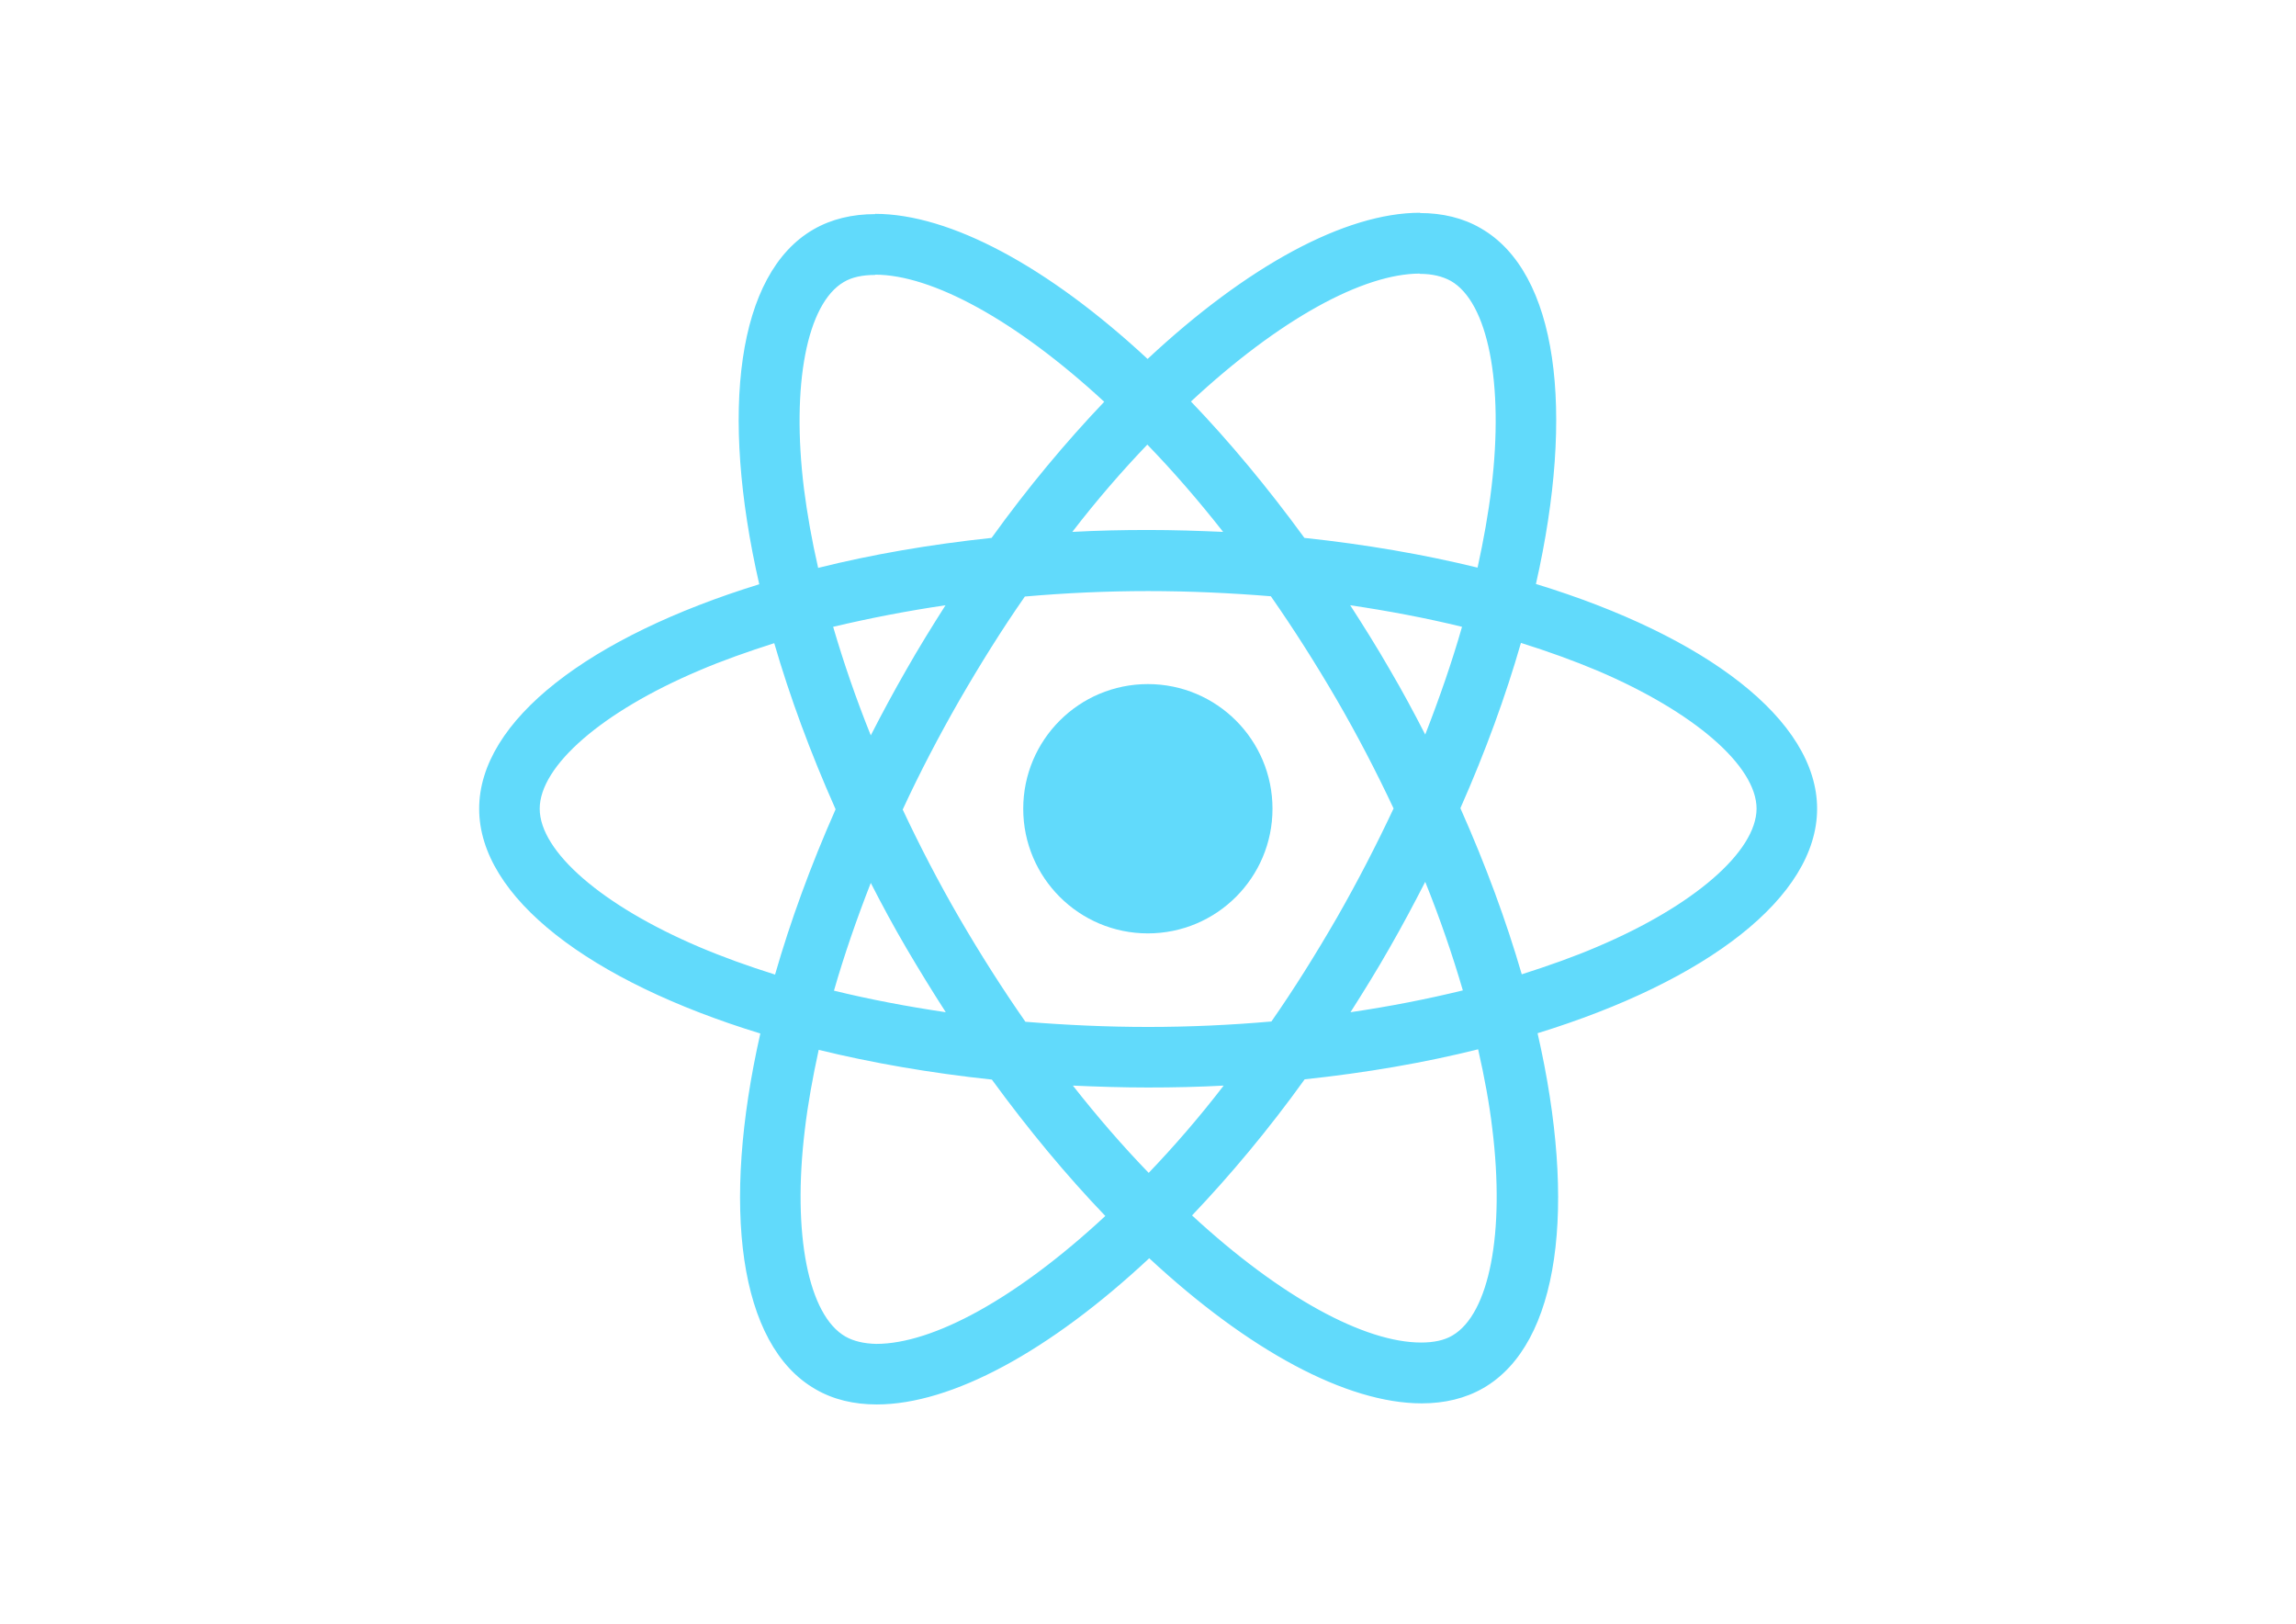
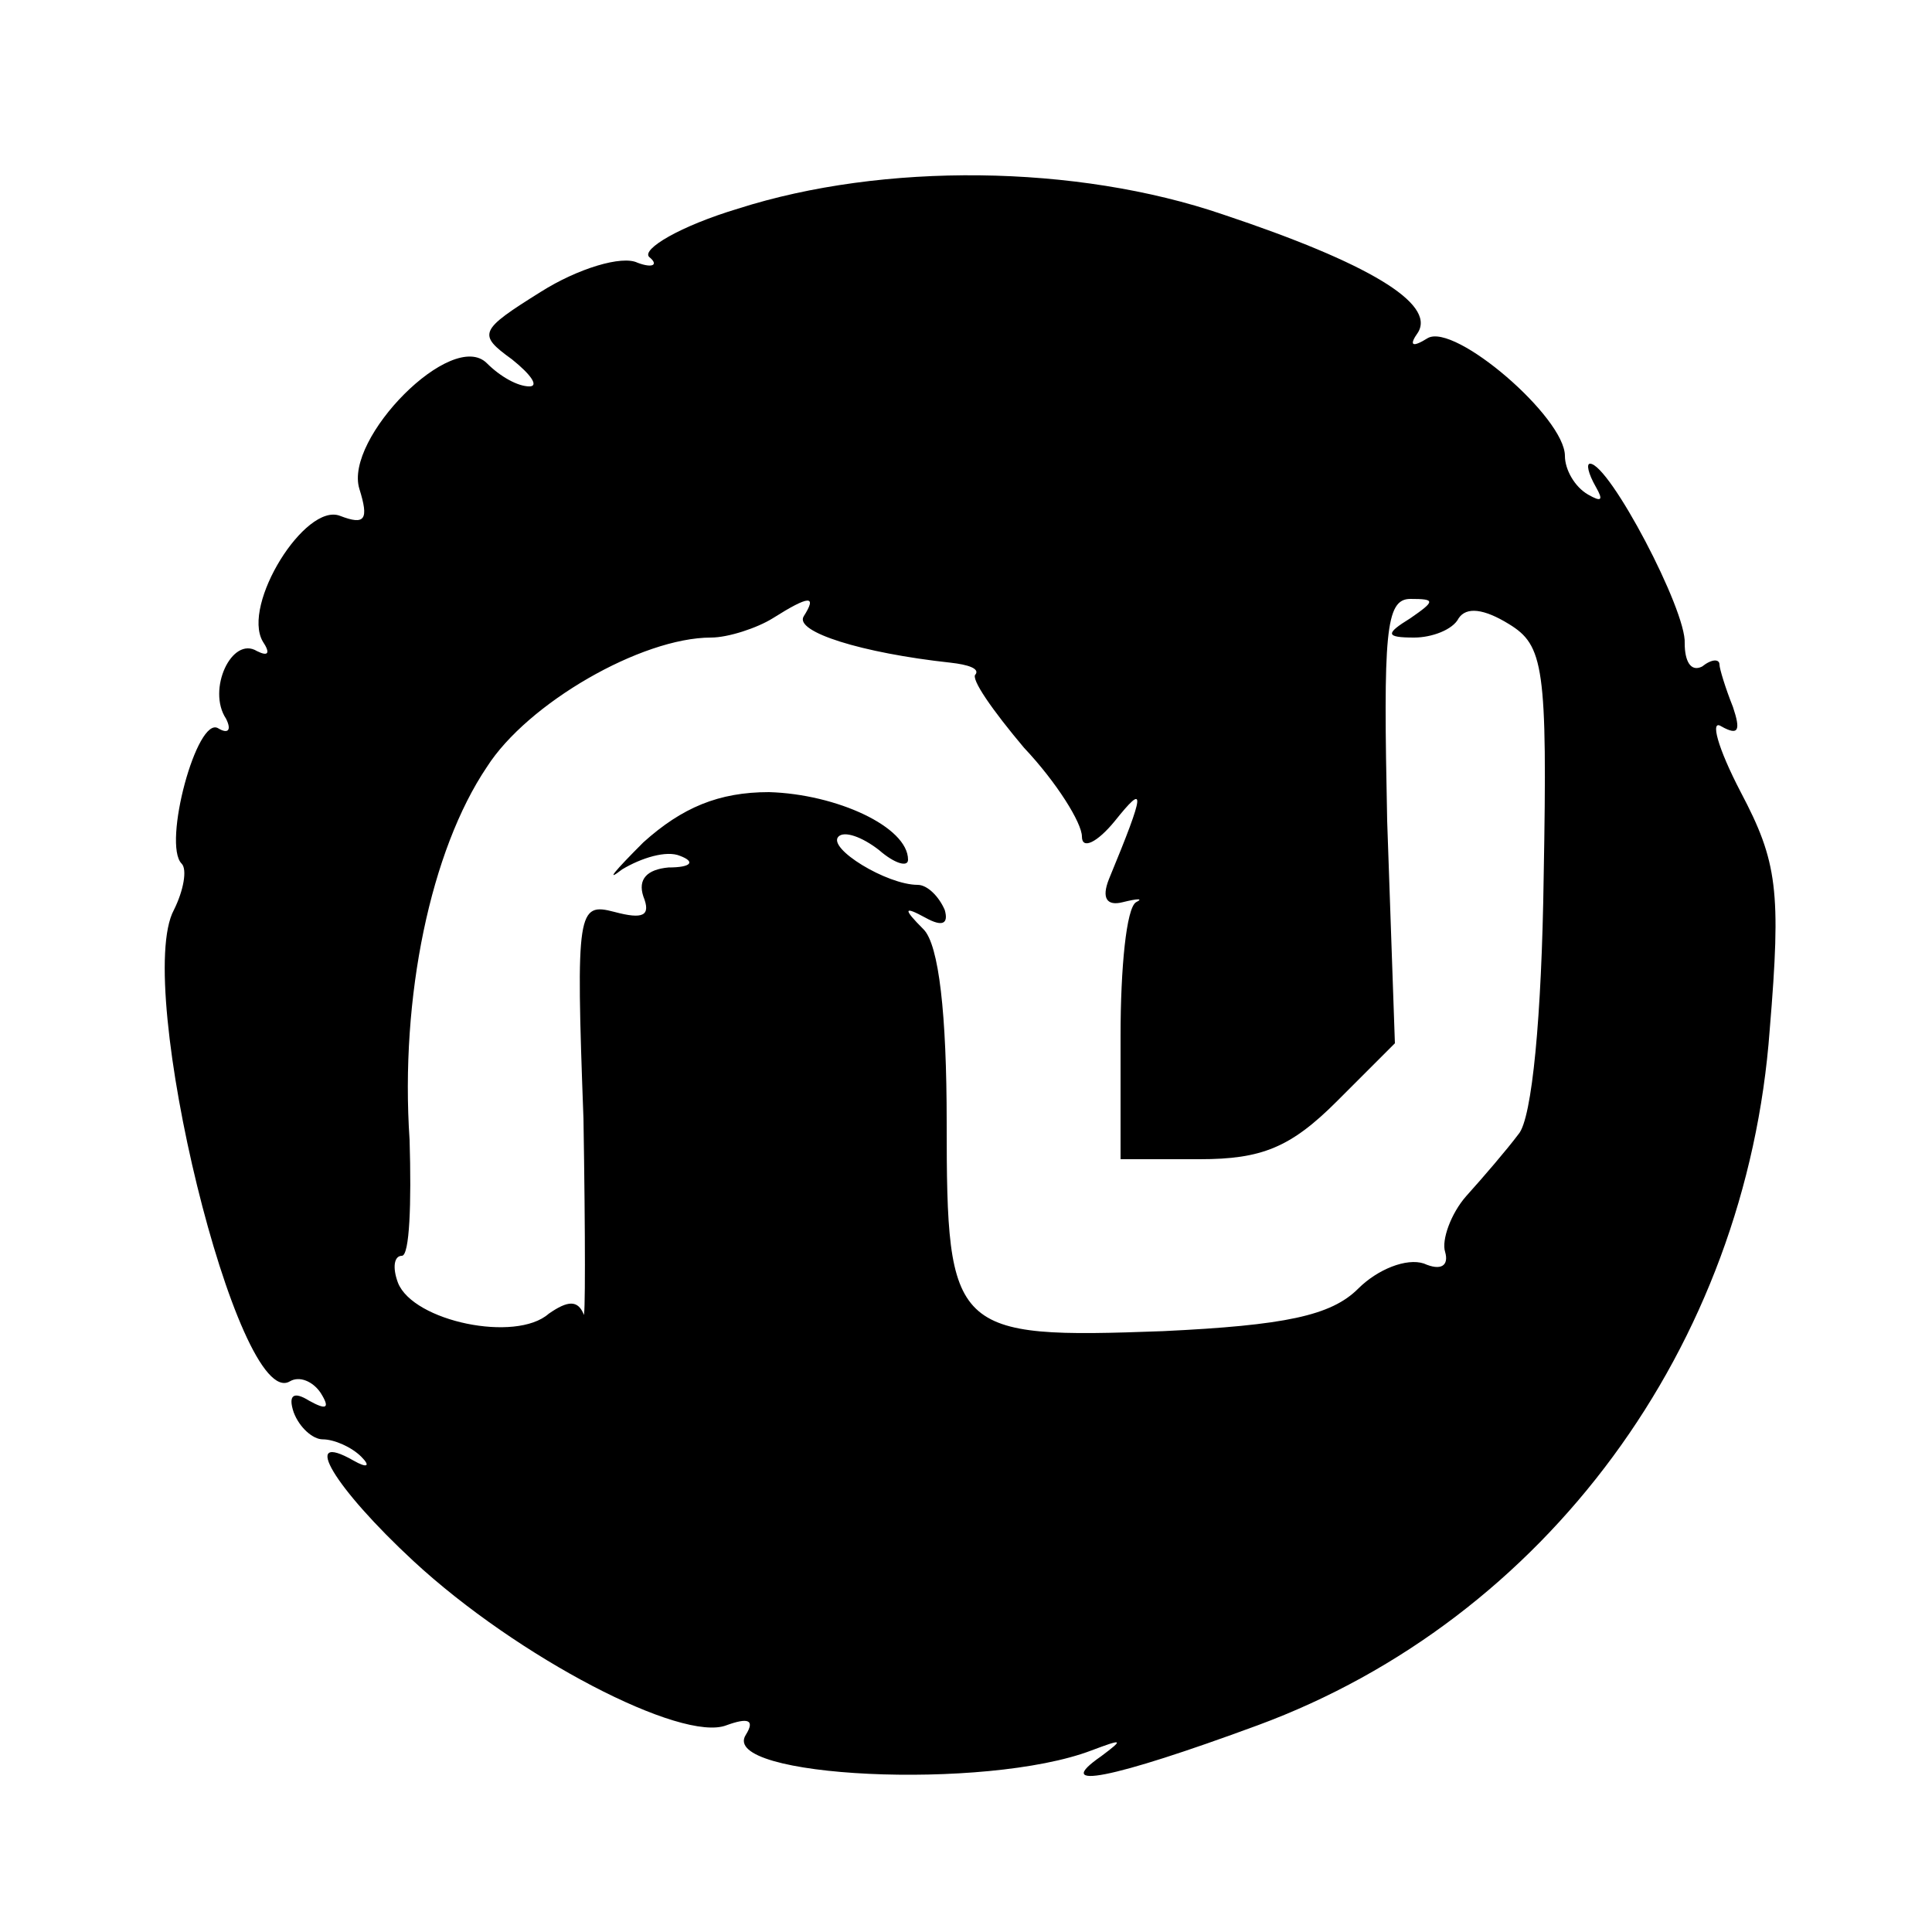
- <svg xmlns="http://www.w3.org/2000/svg" viewBox="0 0 841.9 595.3">
-   <g fill="#61DAFB">
-     <path d="M666.3 296.5c0-32.5-40.7-63.3-103.1-82.4 14.4-63.6 8-114.2-20.2-130.4-6.5-3.8-14.1-5.6-22.4-5.6v22.3c4.6 0 8.3.9 11.4 2.6 13.6 7.8 19.5 37.5 14.9 75.7-1.1 9.4-2.9 19.3-5.1 29.4-19.6-4.8-41-8.5-63.5-10.9-13.5-18.5-27.5-35.3-41.6-50 32.6-30.3 63.2-46.9 84-46.9V78c-27.5 0-63.5 19.6-99.9 53.6-36.4-33.8-72.4-53.2-99.9-53.2v22.3c20.7 0 51.4 16.5 84 46.6-14 14.7-28 31.4-41.3 49.9-22.6 2.4-44 6.1-63.6 11-2.3-10-4-19.7-5.2-29-4.7-38.2 1.1-67.9 14.6-75.8 3-1.8 6.9-2.6 11.5-2.6V78.5c-8.4 0-16 1.8-22.6 5.6-28.1 16.2-34.4 66.7-19.9 130.1-62.2 19.2-102.7 49.9-102.7 82.3 0 32.5 40.7 63.3 103.1 82.4-14.4 63.6-8 114.2 20.2 130.4 6.5 3.8 14.1 5.6 22.5 5.6 27.5 0 63.5-19.6 99.9-53.6 36.4 33.8 72.4 53.2 99.9 53.2 8.4 0 16-1.8 22.6-5.6 28.1-16.2 34.4-66.7 19.9-130.1 62-19.1 102.5-49.9 102.5-82.3zm-130.2-66.7c-3.7 12.9-8.3 26.2-13.5 39.5-4.1-8-8.4-16-13.1-24-4.6-8-9.5-15.8-14.4-23.4 14.2 2.1 27.9 4.7 41 7.9zm-45.8 106.5c-7.8 13.5-15.8 26.3-24.1 38.2-14.9 1.3-30 2-45.2 2-15.1 0-30.2-.7-45-1.9-8.3-11.9-16.4-24.6-24.2-38-7.6-13.1-14.5-26.4-20.8-39.8 6.2-13.4 13.2-26.8 20.7-39.9 7.8-13.5 15.8-26.3 24.1-38.2 14.9-1.3 30-2 45.2-2 15.1 0 30.2.7 45 1.9 8.3 11.9 16.4 24.6 24.2 38 7.6 13.1 14.5 26.4 20.8 39.8-6.3 13.4-13.2 26.8-20.7 39.9zm32.3-13c5.4 13.4 10 26.8 13.8 39.8-13.1 3.2-26.9 5.9-41.2 8 4.9-7.7 9.8-15.6 14.4-23.7 4.6-8 8.9-16.1 13-24.1zM421.2 430c-9.3-9.6-18.6-20.3-27.8-32 9 .4 18.2.7 27.5.7 9.4 0 18.7-.2 27.8-.7-9 11.7-18.3 22.4-27.5 32zm-74.4-58.9c-14.2-2.1-27.9-4.7-41-7.9 3.7-12.9 8.3-26.2 13.5-39.5 4.1 8 8.4 16 13.1 24 4.7 8 9.5 15.8 14.4 23.4zM420.7 163c9.3 9.6 18.6 20.3 27.8 32-9-.4-18.2-.7-27.5-.7-9.4 0-18.7.2-27.8.7 9-11.7 18.3-22.4 27.5-32zm-74 58.9c-4.9 7.7-9.8 15.6-14.4 23.7-4.6 8-8.9 16-13 24-5.4-13.4-10-26.8-13.8-39.8 13.1-3.1 26.9-5.8 41.2-7.9zm-90.5 125.2c-35.4-15.1-58.3-34.9-58.3-50.6 0-15.7 22.9-35.6 58.3-50.6 8.6-3.7 18-7 27.7-10.1 5.7 19.6 13.2 40 22.5 60.9-9.2 20.8-16.6 41.1-22.2 60.6-9.9-3.1-19.3-6.5-28-10.2zM310 490c-13.6-7.8-19.5-37.5-14.9-75.7 1.1-9.4 2.9-19.3 5.1-29.4 19.6 4.8 41 8.5 63.5 10.9 13.5 18.5 27.5 35.3 41.6 50-32.6 30.3-63.2 46.9-84 46.9-4.5-.1-8.3-1-11.3-2.7zm237.2-76.2c4.7 38.2-1.1 67.9-14.6 75.8-3 1.8-6.9 2.6-11.5 2.6-20.7 0-51.4-16.5-84-46.6 14-14.7 28-31.4 41.3-49.9 22.6-2.4 44-6.1 63.6-11 2.3 10.1 4.1 19.8 5.2 29.1zm38.5-66.7c-8.6 3.7-18 7-27.7 10.1-5.7-19.6-13.2-40-22.5-60.9 9.2-20.8 16.6-41.1 22.2-60.6 9.9 3.1 19.3 6.5 28.1 10.2 35.4 15.1 58.3 34.9 58.3 50.6-.1 15.7-23 35.6-58.4 50.6zM320.8 78.4z" />
-     <circle cx="420.9" cy="296.5" r="45.7" />
-     <path d="M520.5 78.1z" />
+ <svg xmlns="http://www.w3.org/2000/svg" version="1.0" width="100pt" height="100pt" viewBox="0 0 100 100" preserveAspectRatio="xMidYMid meet">
+   <g transform="translate(0,100) scale(0.1,-0.1)" fill="#000000" stroke="none">
+     <path d="M382 892 c-30 -9 -50 -21 -46 -25 5 -4 2 -6 -6 -3 -8 4 -31 -3 -50 -15 -32 -20 -33 -22 -15 -35 10 -8 14 -14 9 -14 -6 0 -15 5 -22 12 -18 18 -74 -39 -66 -65 5 -16 3 -19 -10 -14 -18 7 -51 -46 -40 -65 4 -6 3 -8 -3 -5 -13 8 -26 -20 -16 -35 3 -6 1 -8 -4 -5 -11 7 -29 -60 -19 -70 3 -3 1 -14 -4 -24 -21 -39 33 -260 60 -244 5 3 12 0 16 -6 5 -8 3 -9 -6 -4 -8 5 -11 3 -8 -6 3 -8 10 -14 15 -14 6 0 15 -4 20 -9 5 -5 3 -6 -4 -2 -28 16 -10 -14 31 -52 54 -50 139 -94 162 -85 11 4 15 3 10 -5 -14 -22 124 -29 179 -8 16 6 17 6 5 -3 -26 -18 5 -12 81 16 149 55 253 196 265 360 6 72 4 87 -15 123 -12 23 -16 38 -10 34 9 -5 10 -2 6 10 -4 10 -7 20 -7 22 0 3 -4 3 -9 -1 -6 -3 -9 3 -9 12 1 17 -39 93 -49 93 -2 0 -1 -5 3 -12 4 -7 3 -8 -4 -4 -7 4 -12 13 -12 20 0 20 -57 69 -71 61 -8 -5 -10 -4 -5 3 9 15 -26 36 -101 61 -76 26 -176 27 -251 3z m34 -211 c-5 -8 30 -19 76 -24 9 -1 15 -3 13 -6 -3 -2 9 -19 25 -38 17 -18 30 -39 30 -46 0 -7 8 -3 17 8 16 20 16 16 -3 -30 -4 -10 -1 -14 7 -12 8 2 11 2 7 0 -5 -3 -8 -34 -8 -69 l0 -64 41 0 c32 0 47 6 71 30 l30 30 -4 115 c-2 97 -1 115 12 115 13 0 13 -1 0 -10 -13 -8 -13 -10 2 -10 9 0 20 4 23 10 4 6 13 5 26 -3 18 -11 20 -22 18 -131 -1 -72 -6 -125 -13 -133 -6 -8 -18 -22 -27 -32 -8 -9 -13 -23 -11 -29 2 -7 -2 -10 -11 -6 -9 3 -24 -3 -34 -13 -14 -14 -38 -19 -101 -22 -109 -4 -112 -1 -112 108 0 56 -4 92 -12 100 -11 11 -10 12 1 6 9 -5 12 -3 10 4 -3 7 -9 13 -14 13 -16 0 -47 19 -41 25 3 3 12 0 21 -7 8 -7 15 -9 15 -5 0 17 -37 34 -72 35 -26 0 -45 -8 -65 -26 -15 -15 -20 -21 -11 -14 10 6 23 10 30 7 8 -3 6 -6 -6 -6 -11 -1 -16 -6 -13 -15 4 -10 0 -12 -15 -8 -19 5 -20 1 -16 -107 1 -61 1 -107 0 -101 -3 7 -8 7 -18 0 -17 -15 -70 -4 -78 16 -3 8 -2 14 2 14 4 0 5 27 4 60 -5 74 11 150 40 193 21 33 80 67 116 67 9 0 24 5 32 10 19 12 23 12 16 1z" />
  </g>
</svg>
